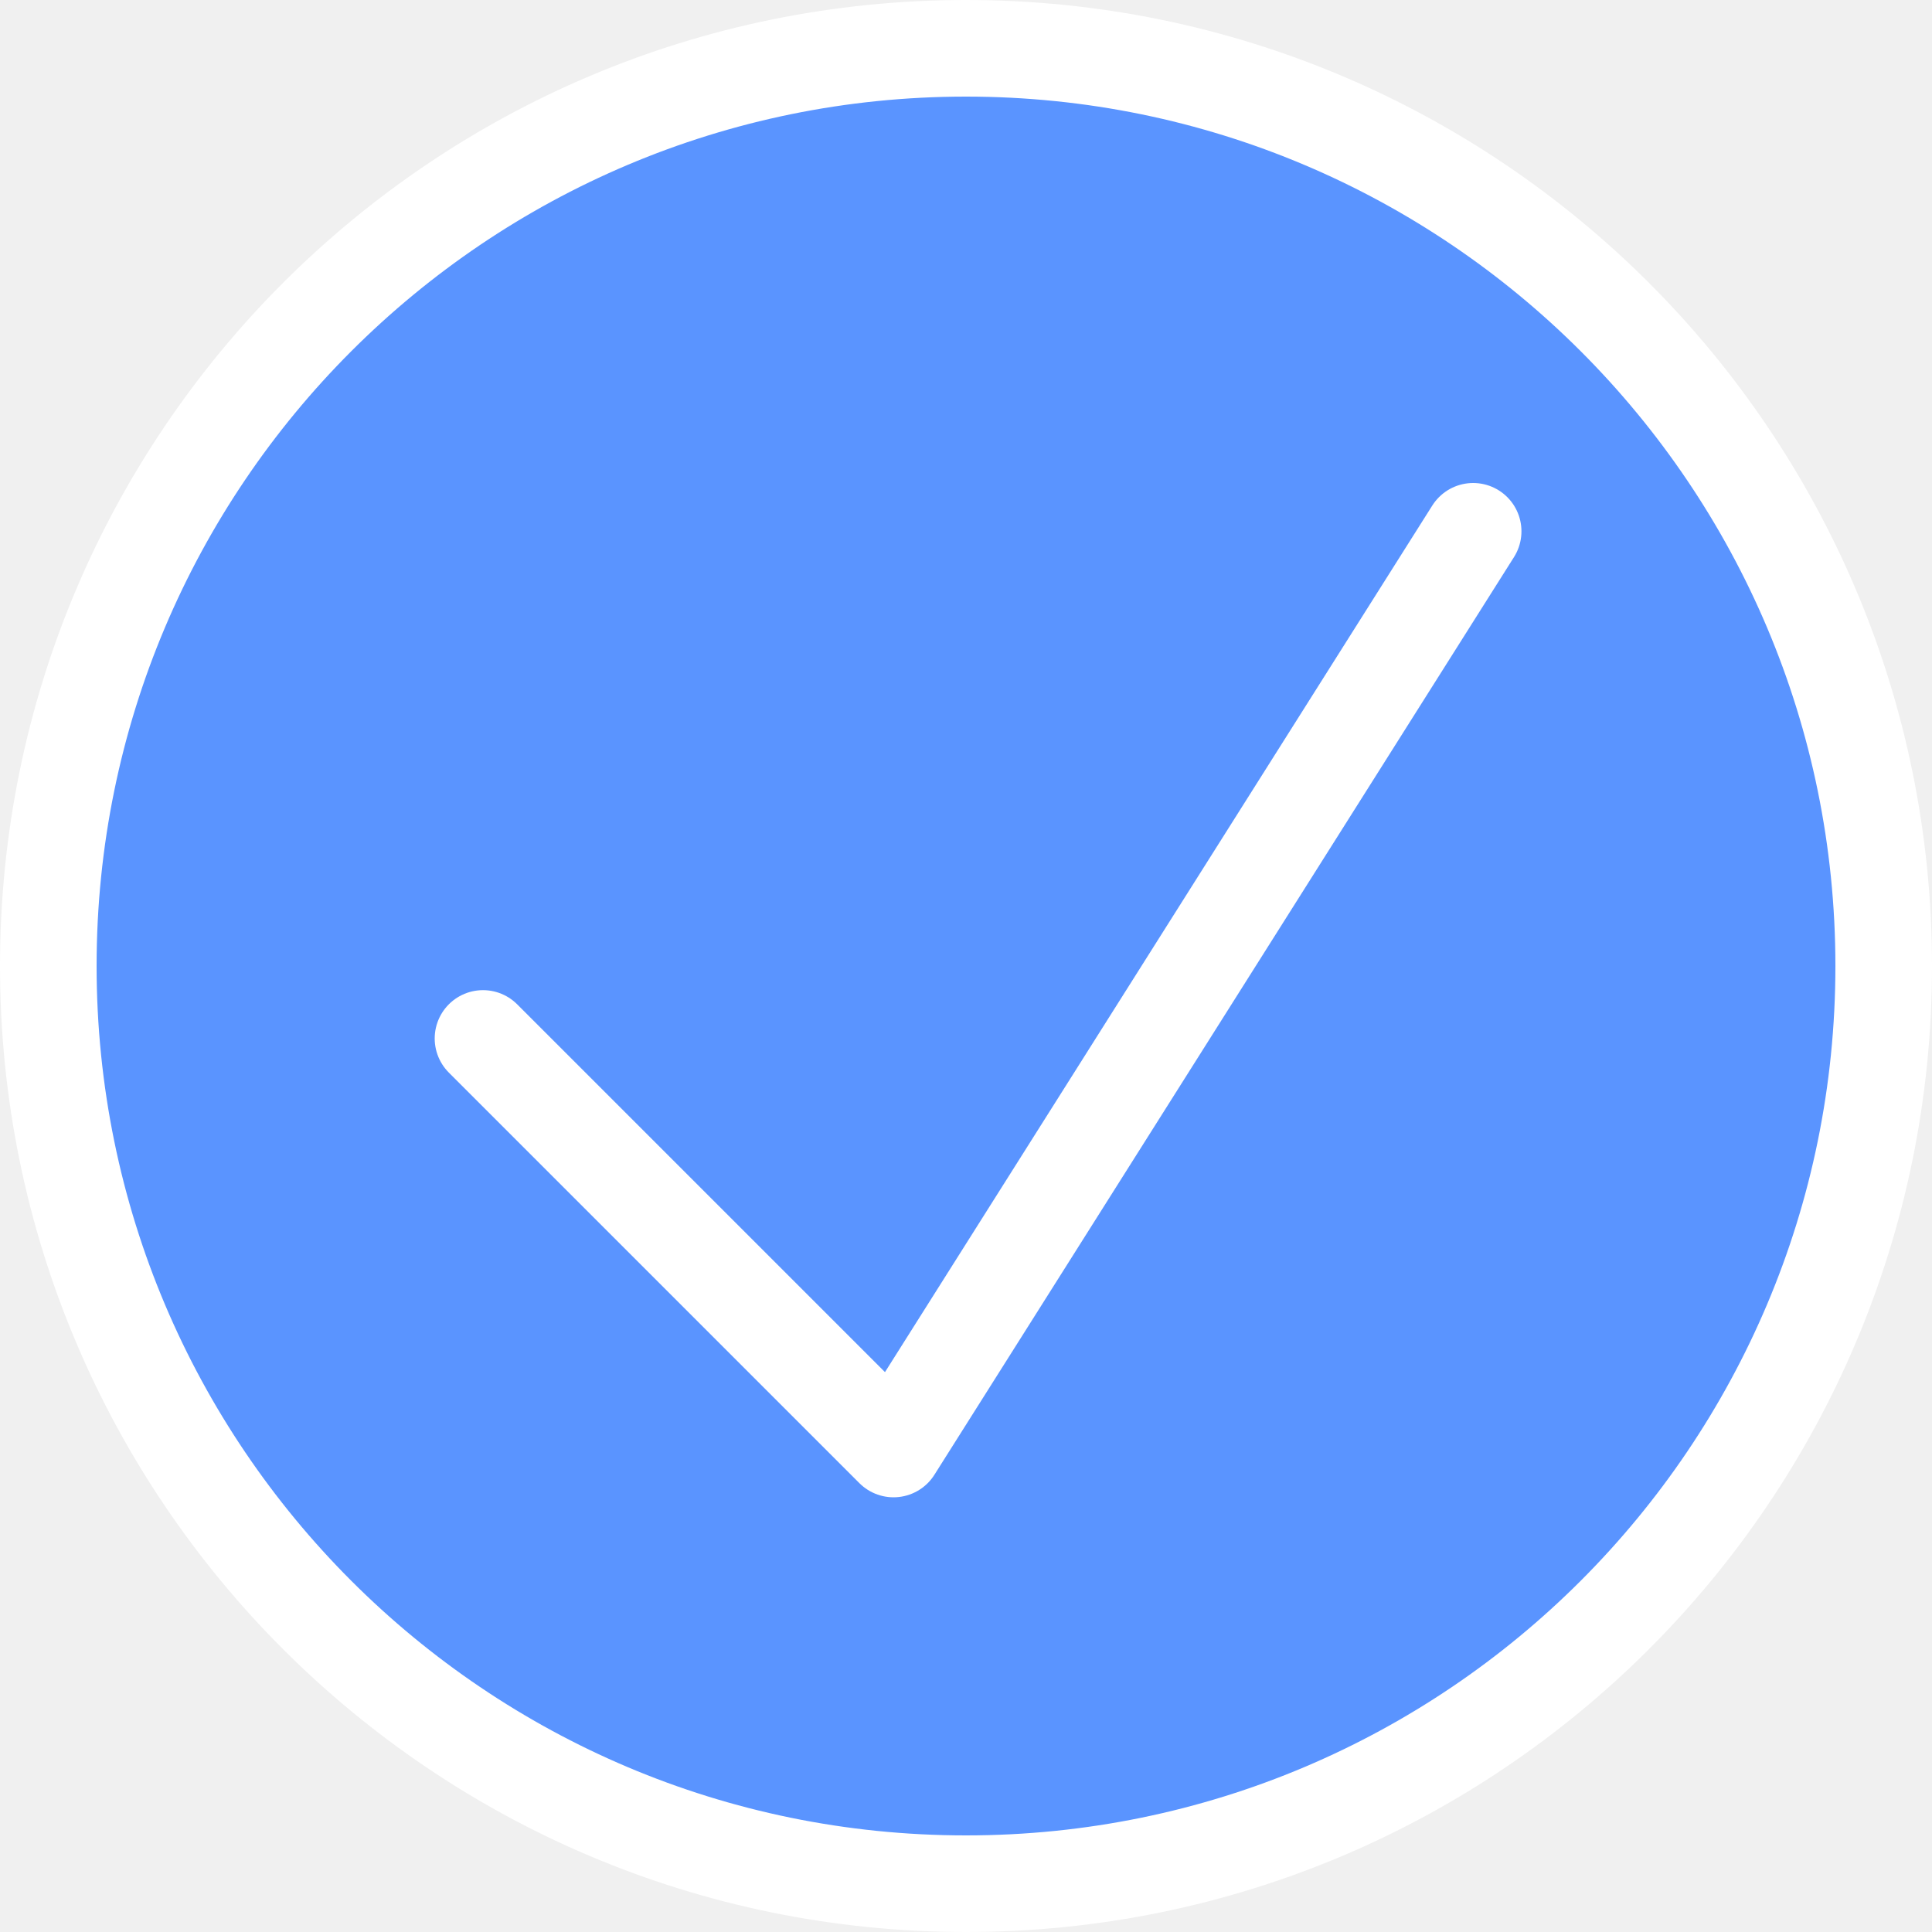
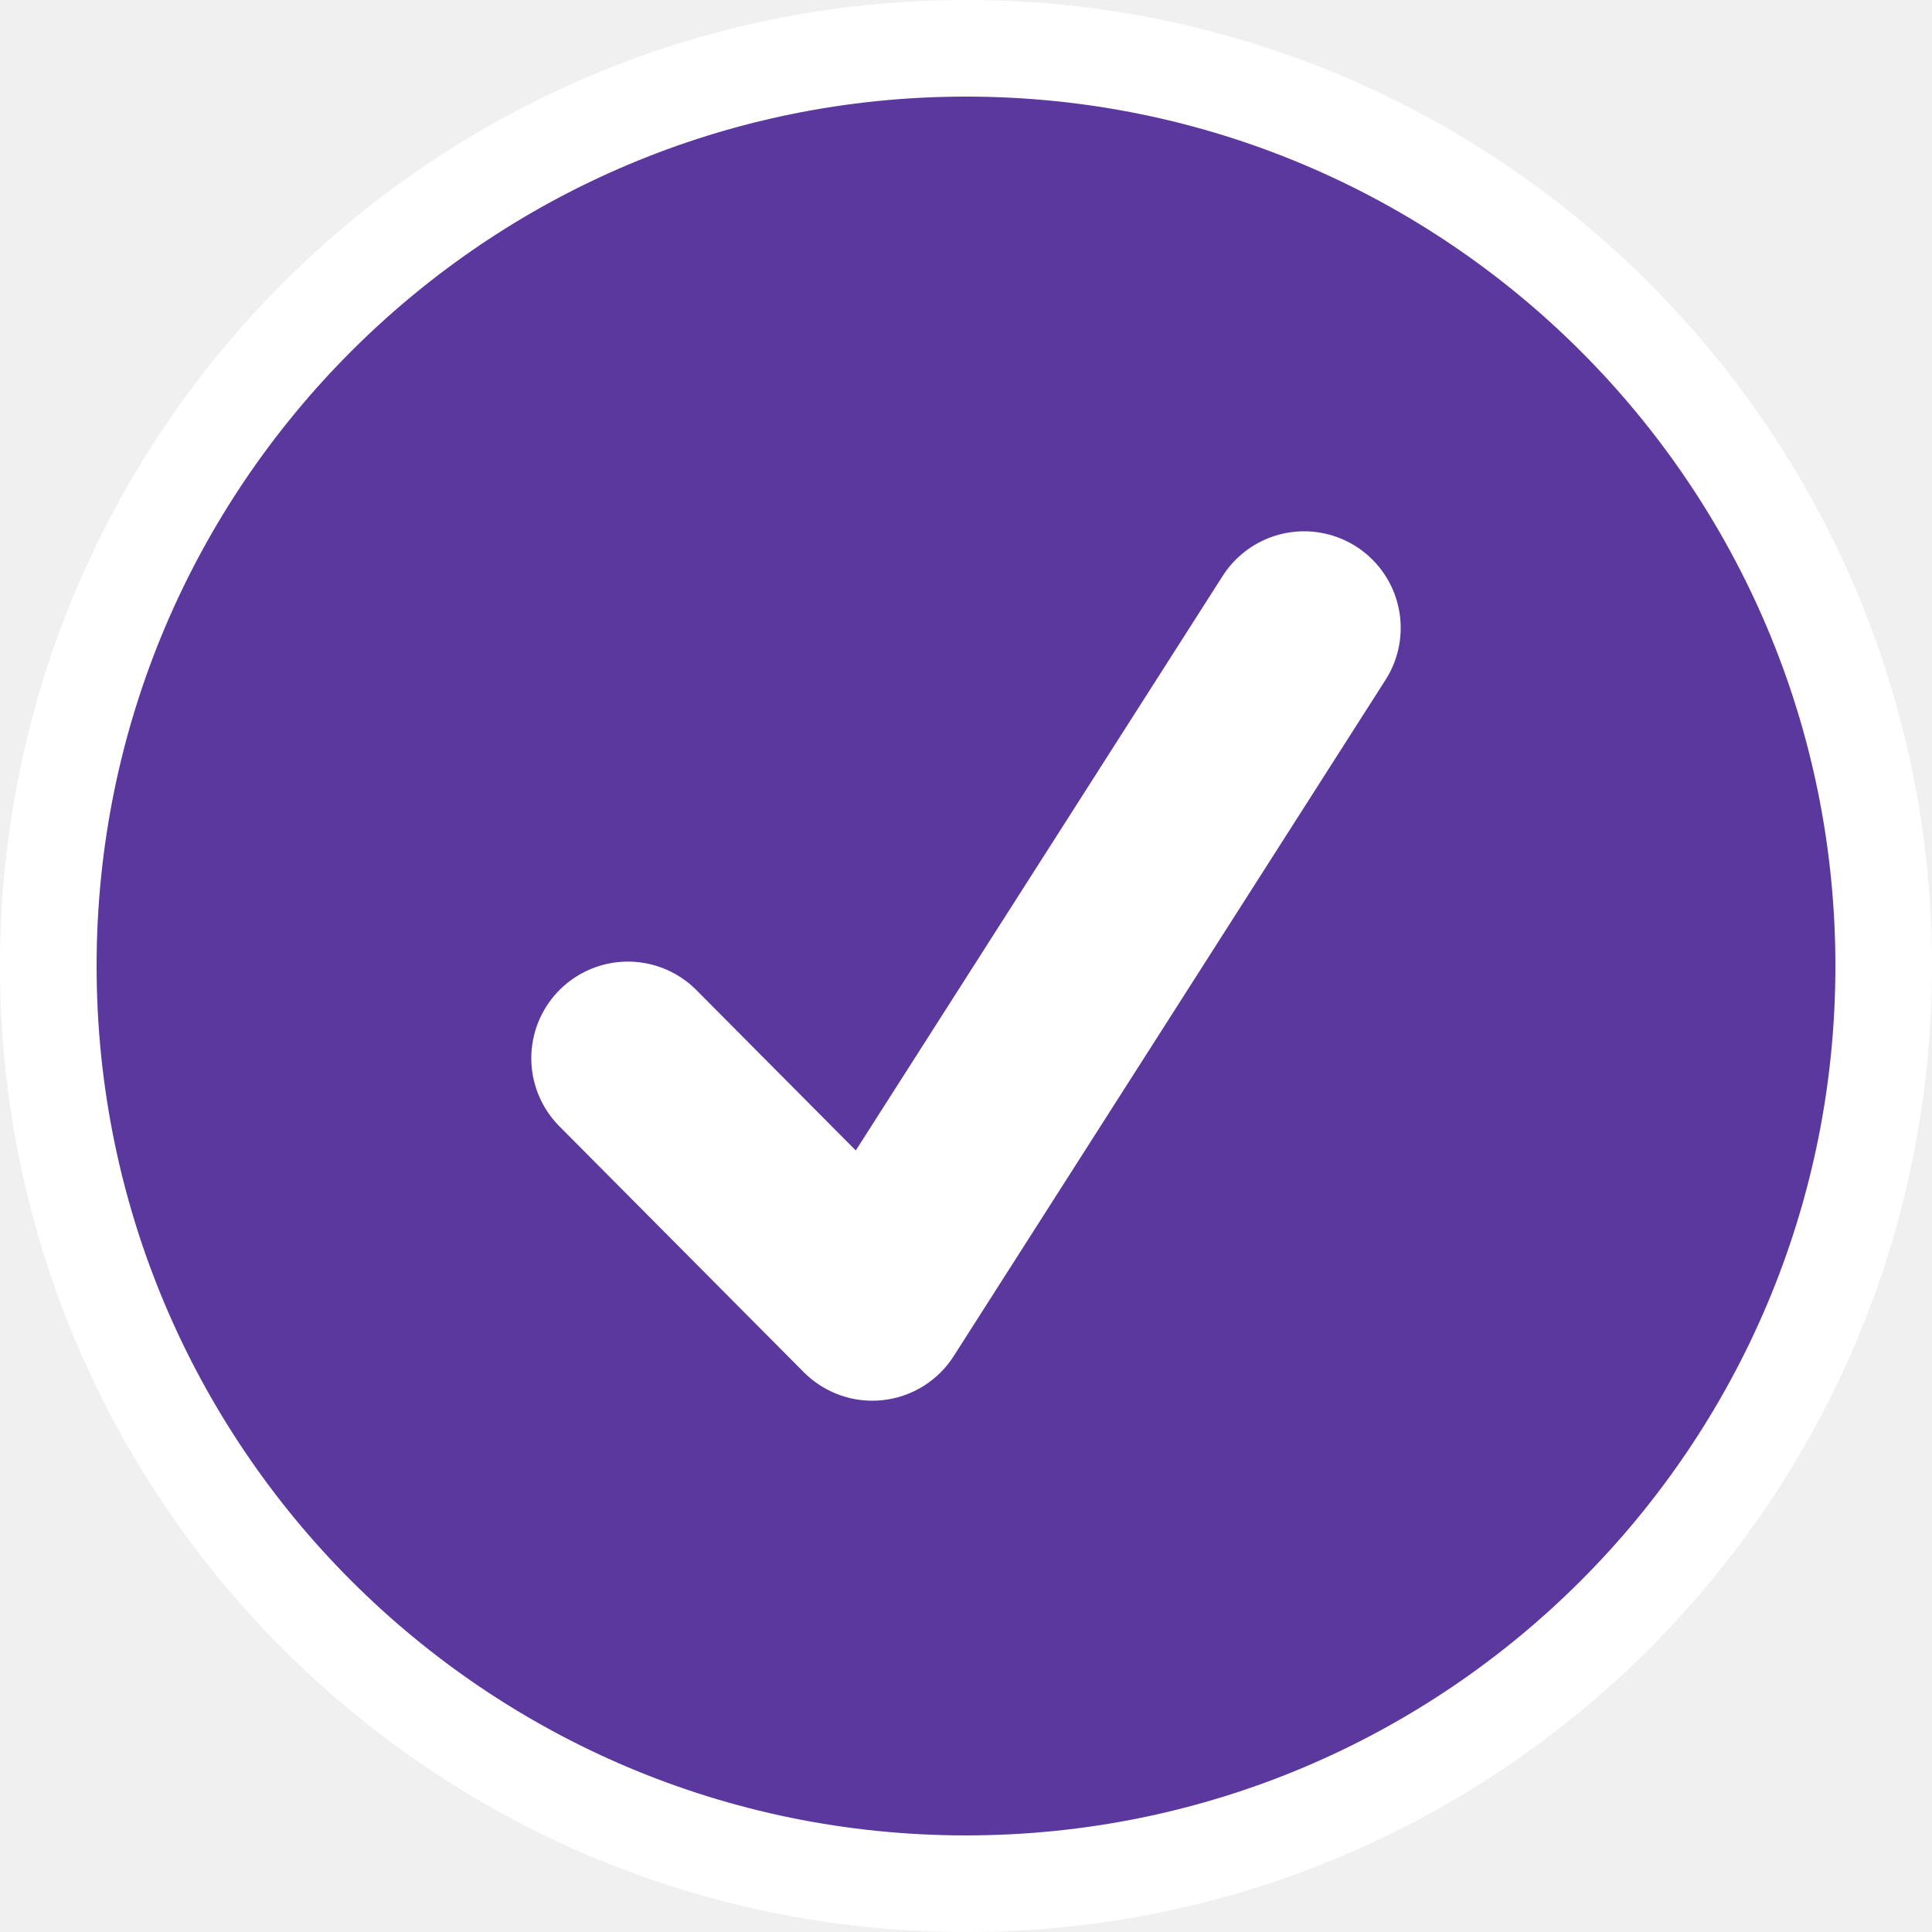
<svg xmlns="http://www.w3.org/2000/svg" width="40" height="40" viewBox="0 0 40 40" fill="none">
-   <g clip-path="url(#clip0_48_9)">
-     <path d="M20 39C30.493 39 39 30.493 39 20C39 9.507 30.493 1 20 1C9.507 1 1 9.507 1 20C1 30.493 9.507 39 20 39Z" fill="#5A94FF" stroke="white" stroke-width="2" />
-     <path d="M10 21.5L18.5 30L30.5 11" stroke="white" stroke-width="2" stroke-linecap="round" stroke-linejoin="round" />
+   <g clip-path="url(#clip0_10_855)">
+     <mask id="mask0_10_855" style="mask-type:luminance" maskUnits="userSpaceOnUse" x="0" y="0" width="40" height="40">
+       <path d="M40 0H0V40H40V0Z" fill="white" />
+     </mask>
+     <g mask="url(#mask0_10_855)">
+       <path d="M20 39C30.493 39 39 30.493 39 20C39 9.507 30.493 1 20 1C9.507 1 1 9.507 1 20C1 30.493 9.507 39 20 39Z" fill="#5B389D" stroke="white" stroke-width="2" />
+     </g>
+     <path d="M13 21.909L18.06 27L27 13" stroke="white" stroke-width="4" stroke-linecap="round" stroke-linejoin="round" />
  </g>
  <defs>
-     <clipPath id="clip0_48_9">
+     <clipPath id="clip0_10_855">
      <rect width="40" height="40" fill="white" />
    </clipPath>
  </defs>
</svg>
